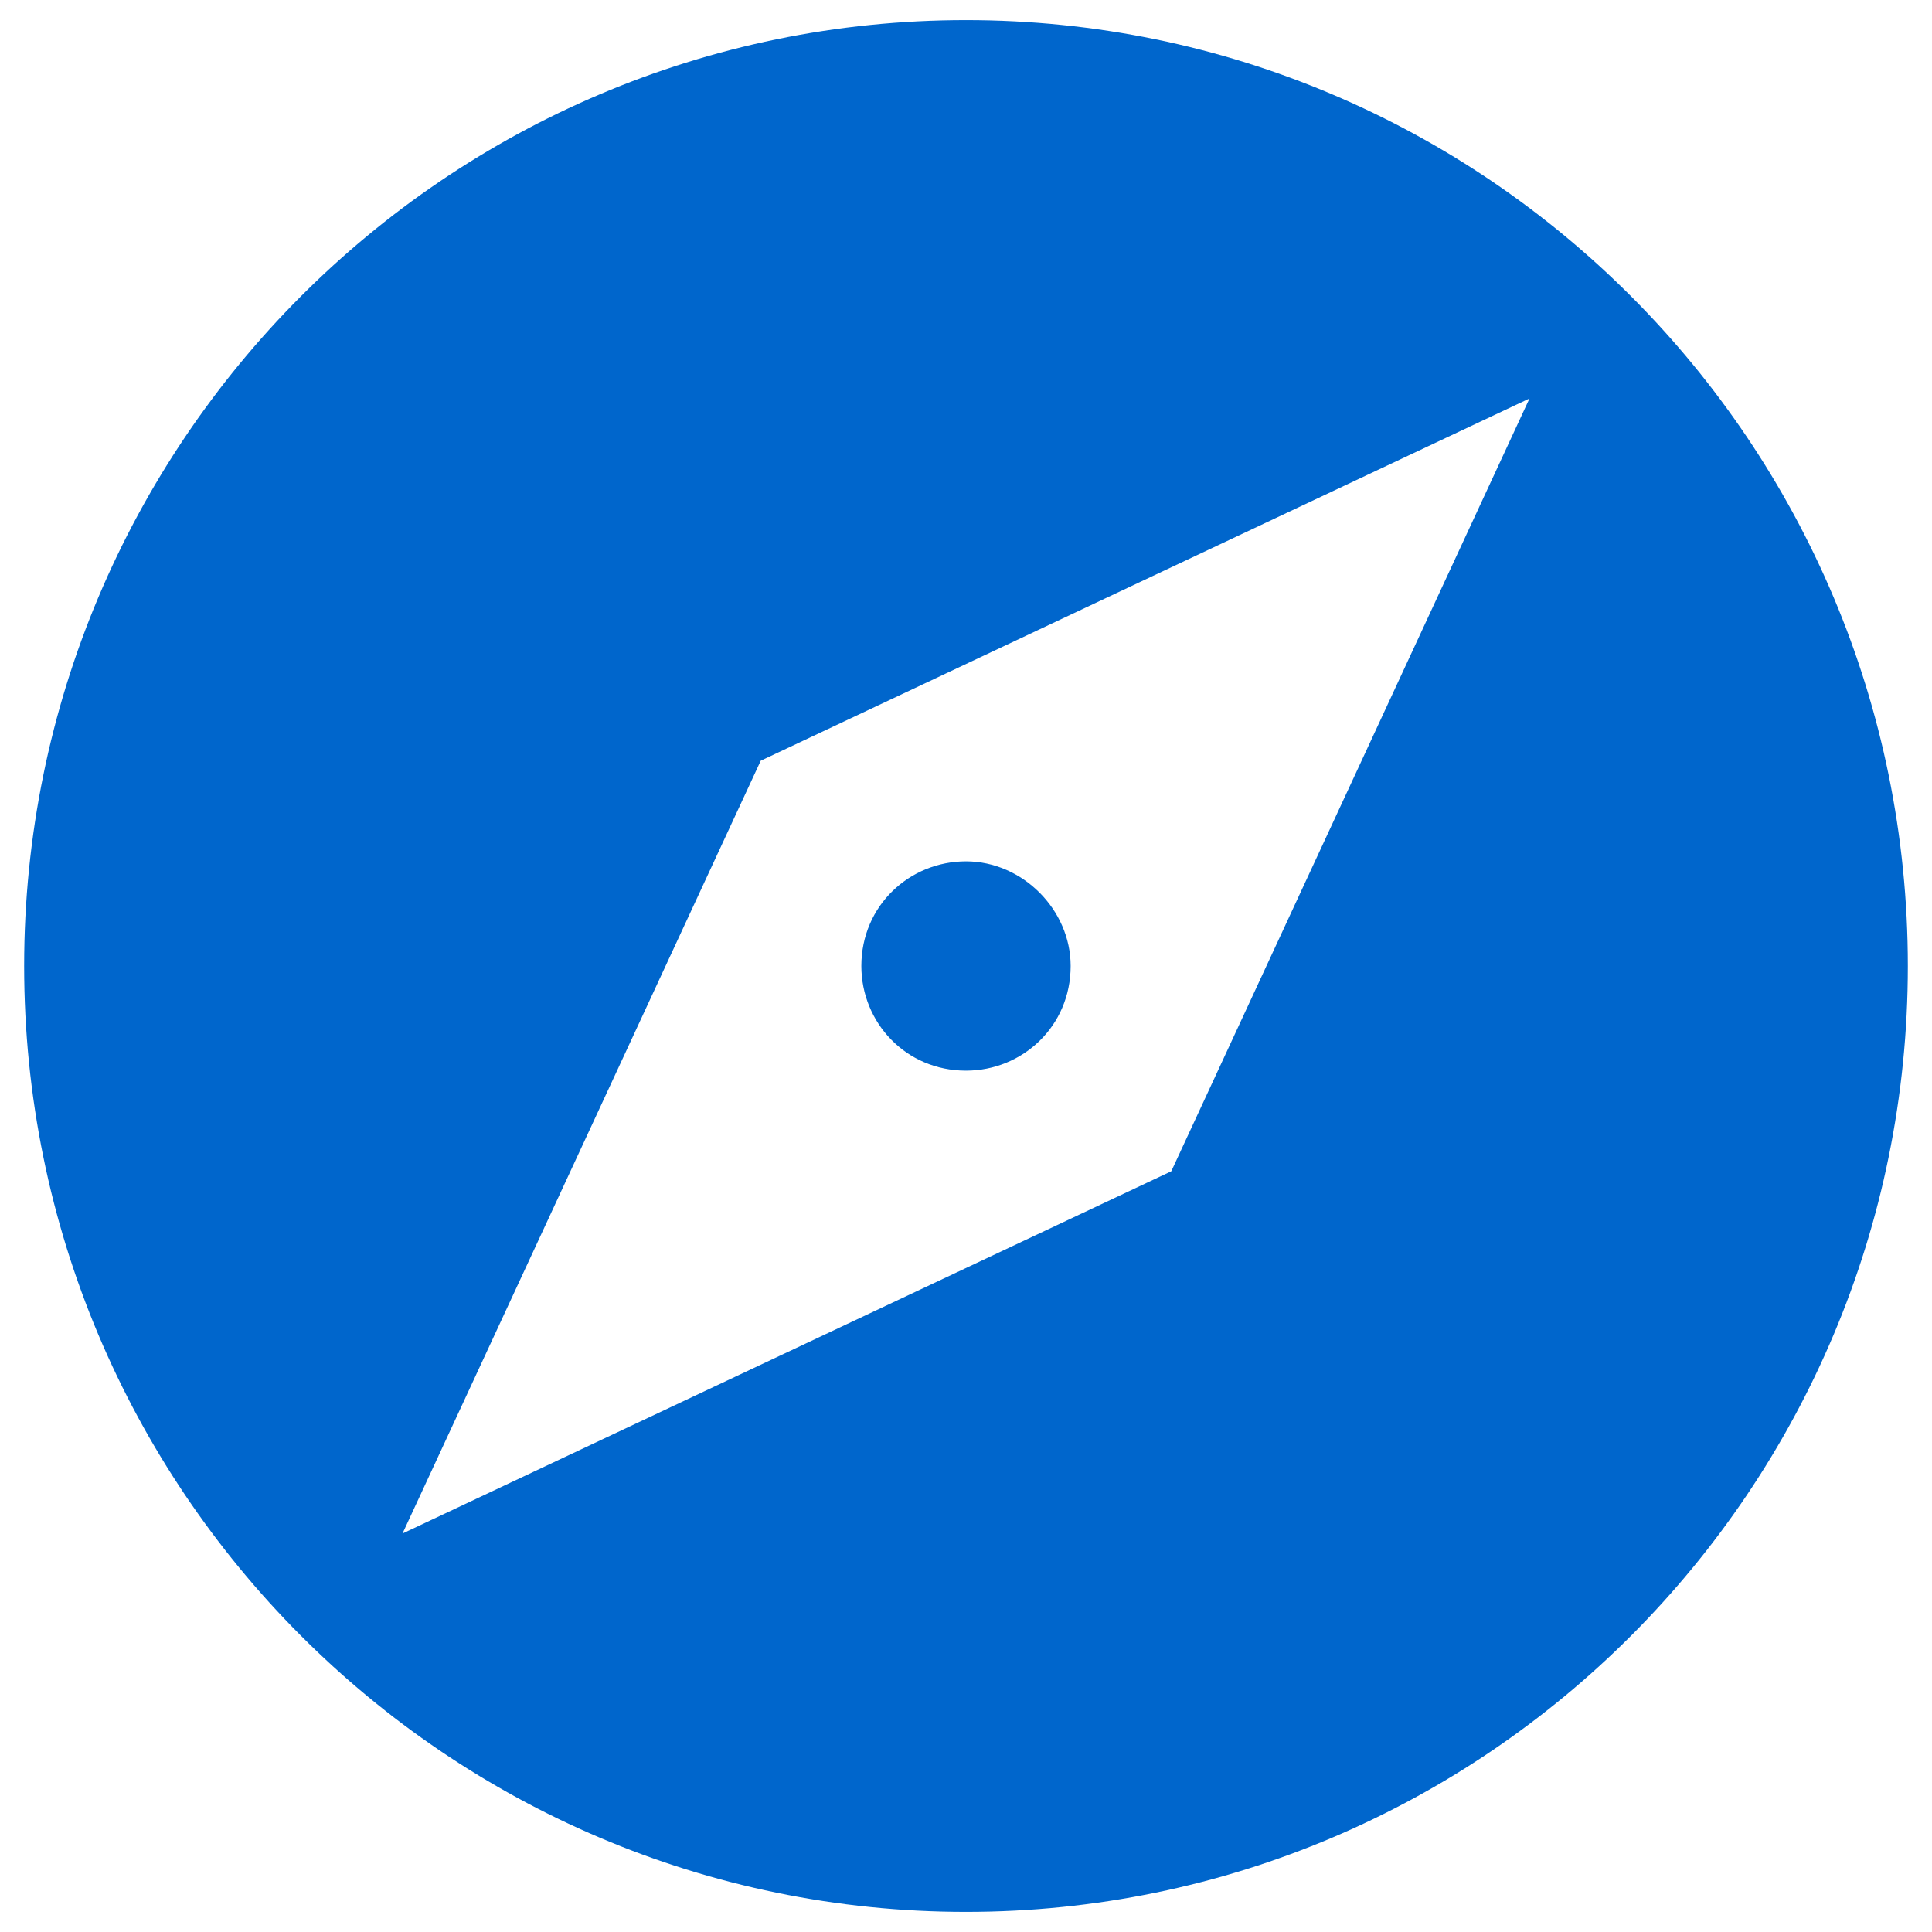
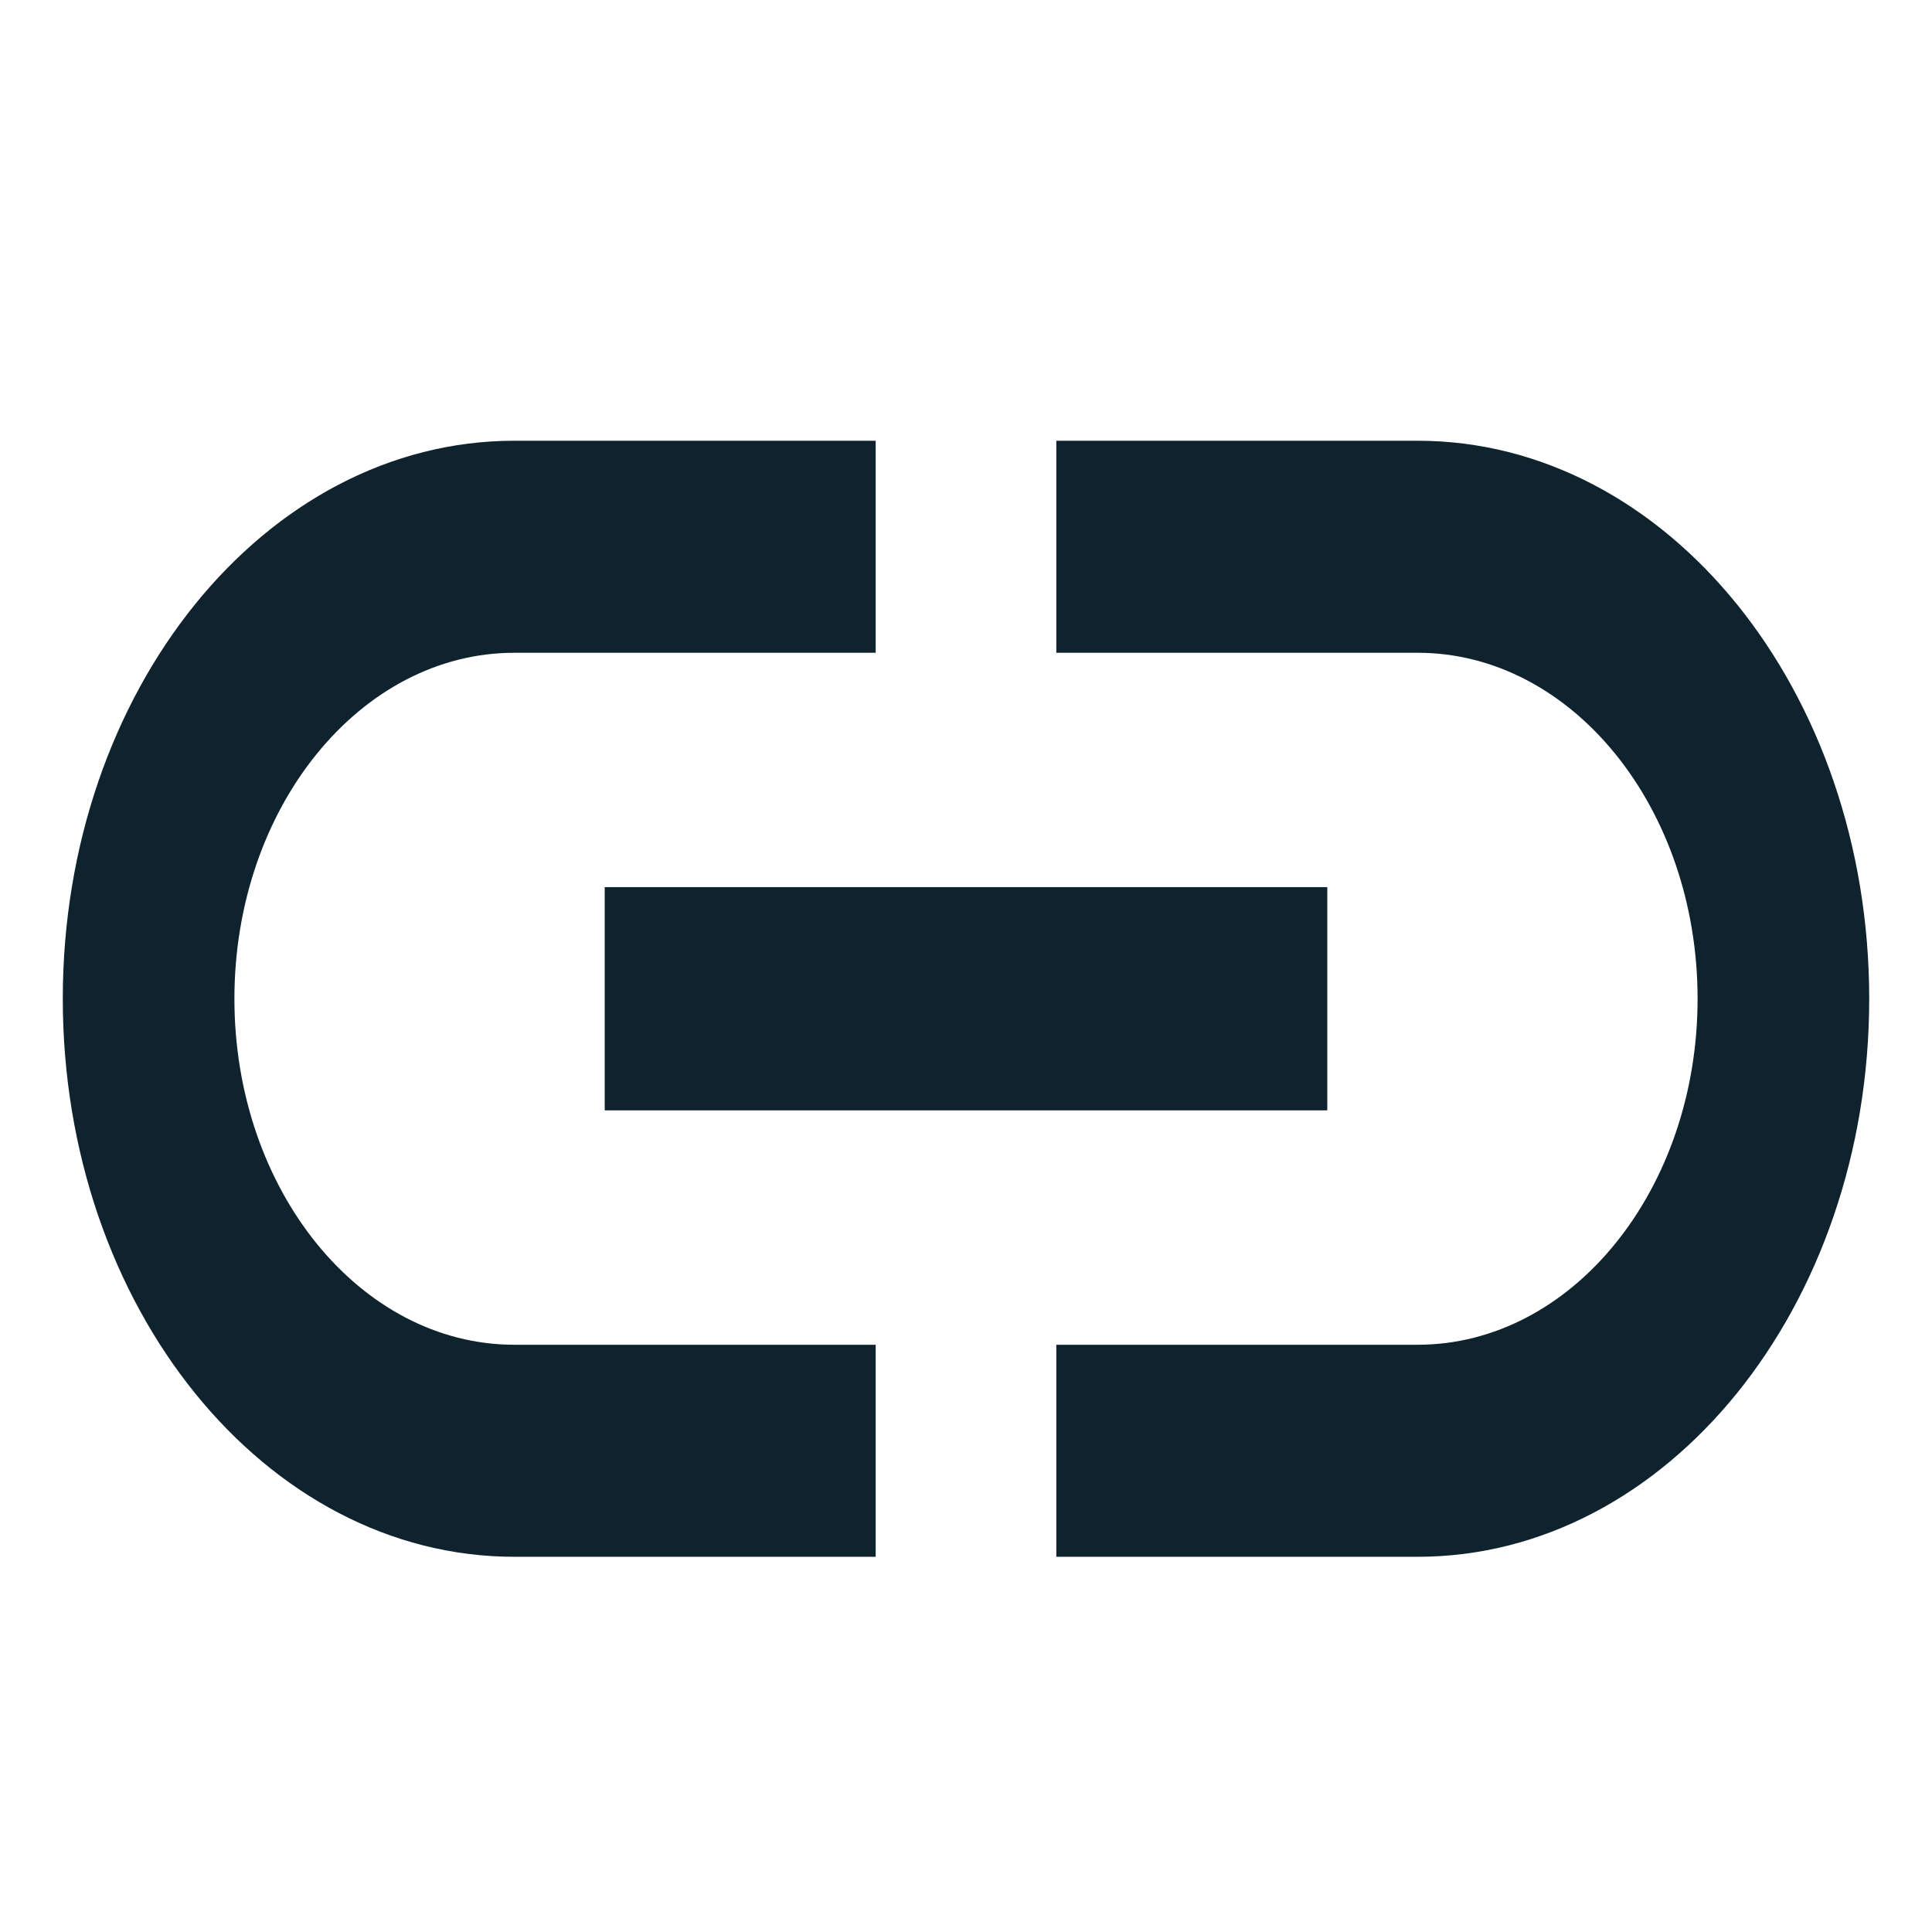
- <svg xmlns="http://www.w3.org/2000/svg" version="1.1" id="svg2" x="0px" y="0px" viewBox="0 0 48 48" style="enable-background:new 0 0 48 48;" xml:space="preserve">
-   <style type="text/css">
- 	.st0{fill:#0066CC;}
- 	.st1{fill:none;}
- </style>
-   <path id="path4" class="st0" d="M24,21.4c-1.4,0-2.6,1.1-2.6,2.6c0,1.4,1.1,2.6,2.6,2.6  c1.4,0,2.6-1.1,2.6-2.6C26.6,22.6,25.4,21.4,24,21.4z M24,0.5C11.1,0.5,0.6,11,0.6,24S11.1,47.5,24,47.5S47.4,37,47.4,24  S36.9,0.5,24,0.5z M29.1,29.1L10,38.1l8.9-19.2L38,9.9L29.1,29.1z" />
-   <path id="path6" class="st1" d="M0,0h48v48H0V0z" />
+ <svg xmlns="http://www.w3.org/2000/svg" fill="#000000" height="24" viewBox="0 0 24 24" width="24" version="1.1" id="svg6">
+   <defs id="defs10" />
+   <path d="M0 0h24v24H0z" fill="none" id="path2" />
+   <path d="m 2.912,12.407 c 0,-2.371 1.56,-4.298 3.478,-4.298 H 10.878 V 5.475 H 6.39 c -3.097,0 -5.61,3.106 -5.61,6.932 0,3.827 2.513,6.932 5.61,6.932 H 10.878 V 16.705 H 6.39 c -1.919,0 -3.478,-1.927 -3.478,-4.298 z m 4.6,1.386 H 16.488 V 11.02 H 7.512 Z M 17.61,5.475 h -4.488 v 2.634 h 4.488 c 1.919,0 3.478,1.927 3.478,4.298 0,2.371 -1.56,4.298 -3.478,4.298 h -4.488 v 2.634 h 4.488 c 3.097,0 5.61,-3.106 5.61,-6.932 0,-3.827 -2.513,-6.932 -5.61,-6.932 z" id="path4" style="stroke-width:1.247;fill:#0e232e" />
</svg>
